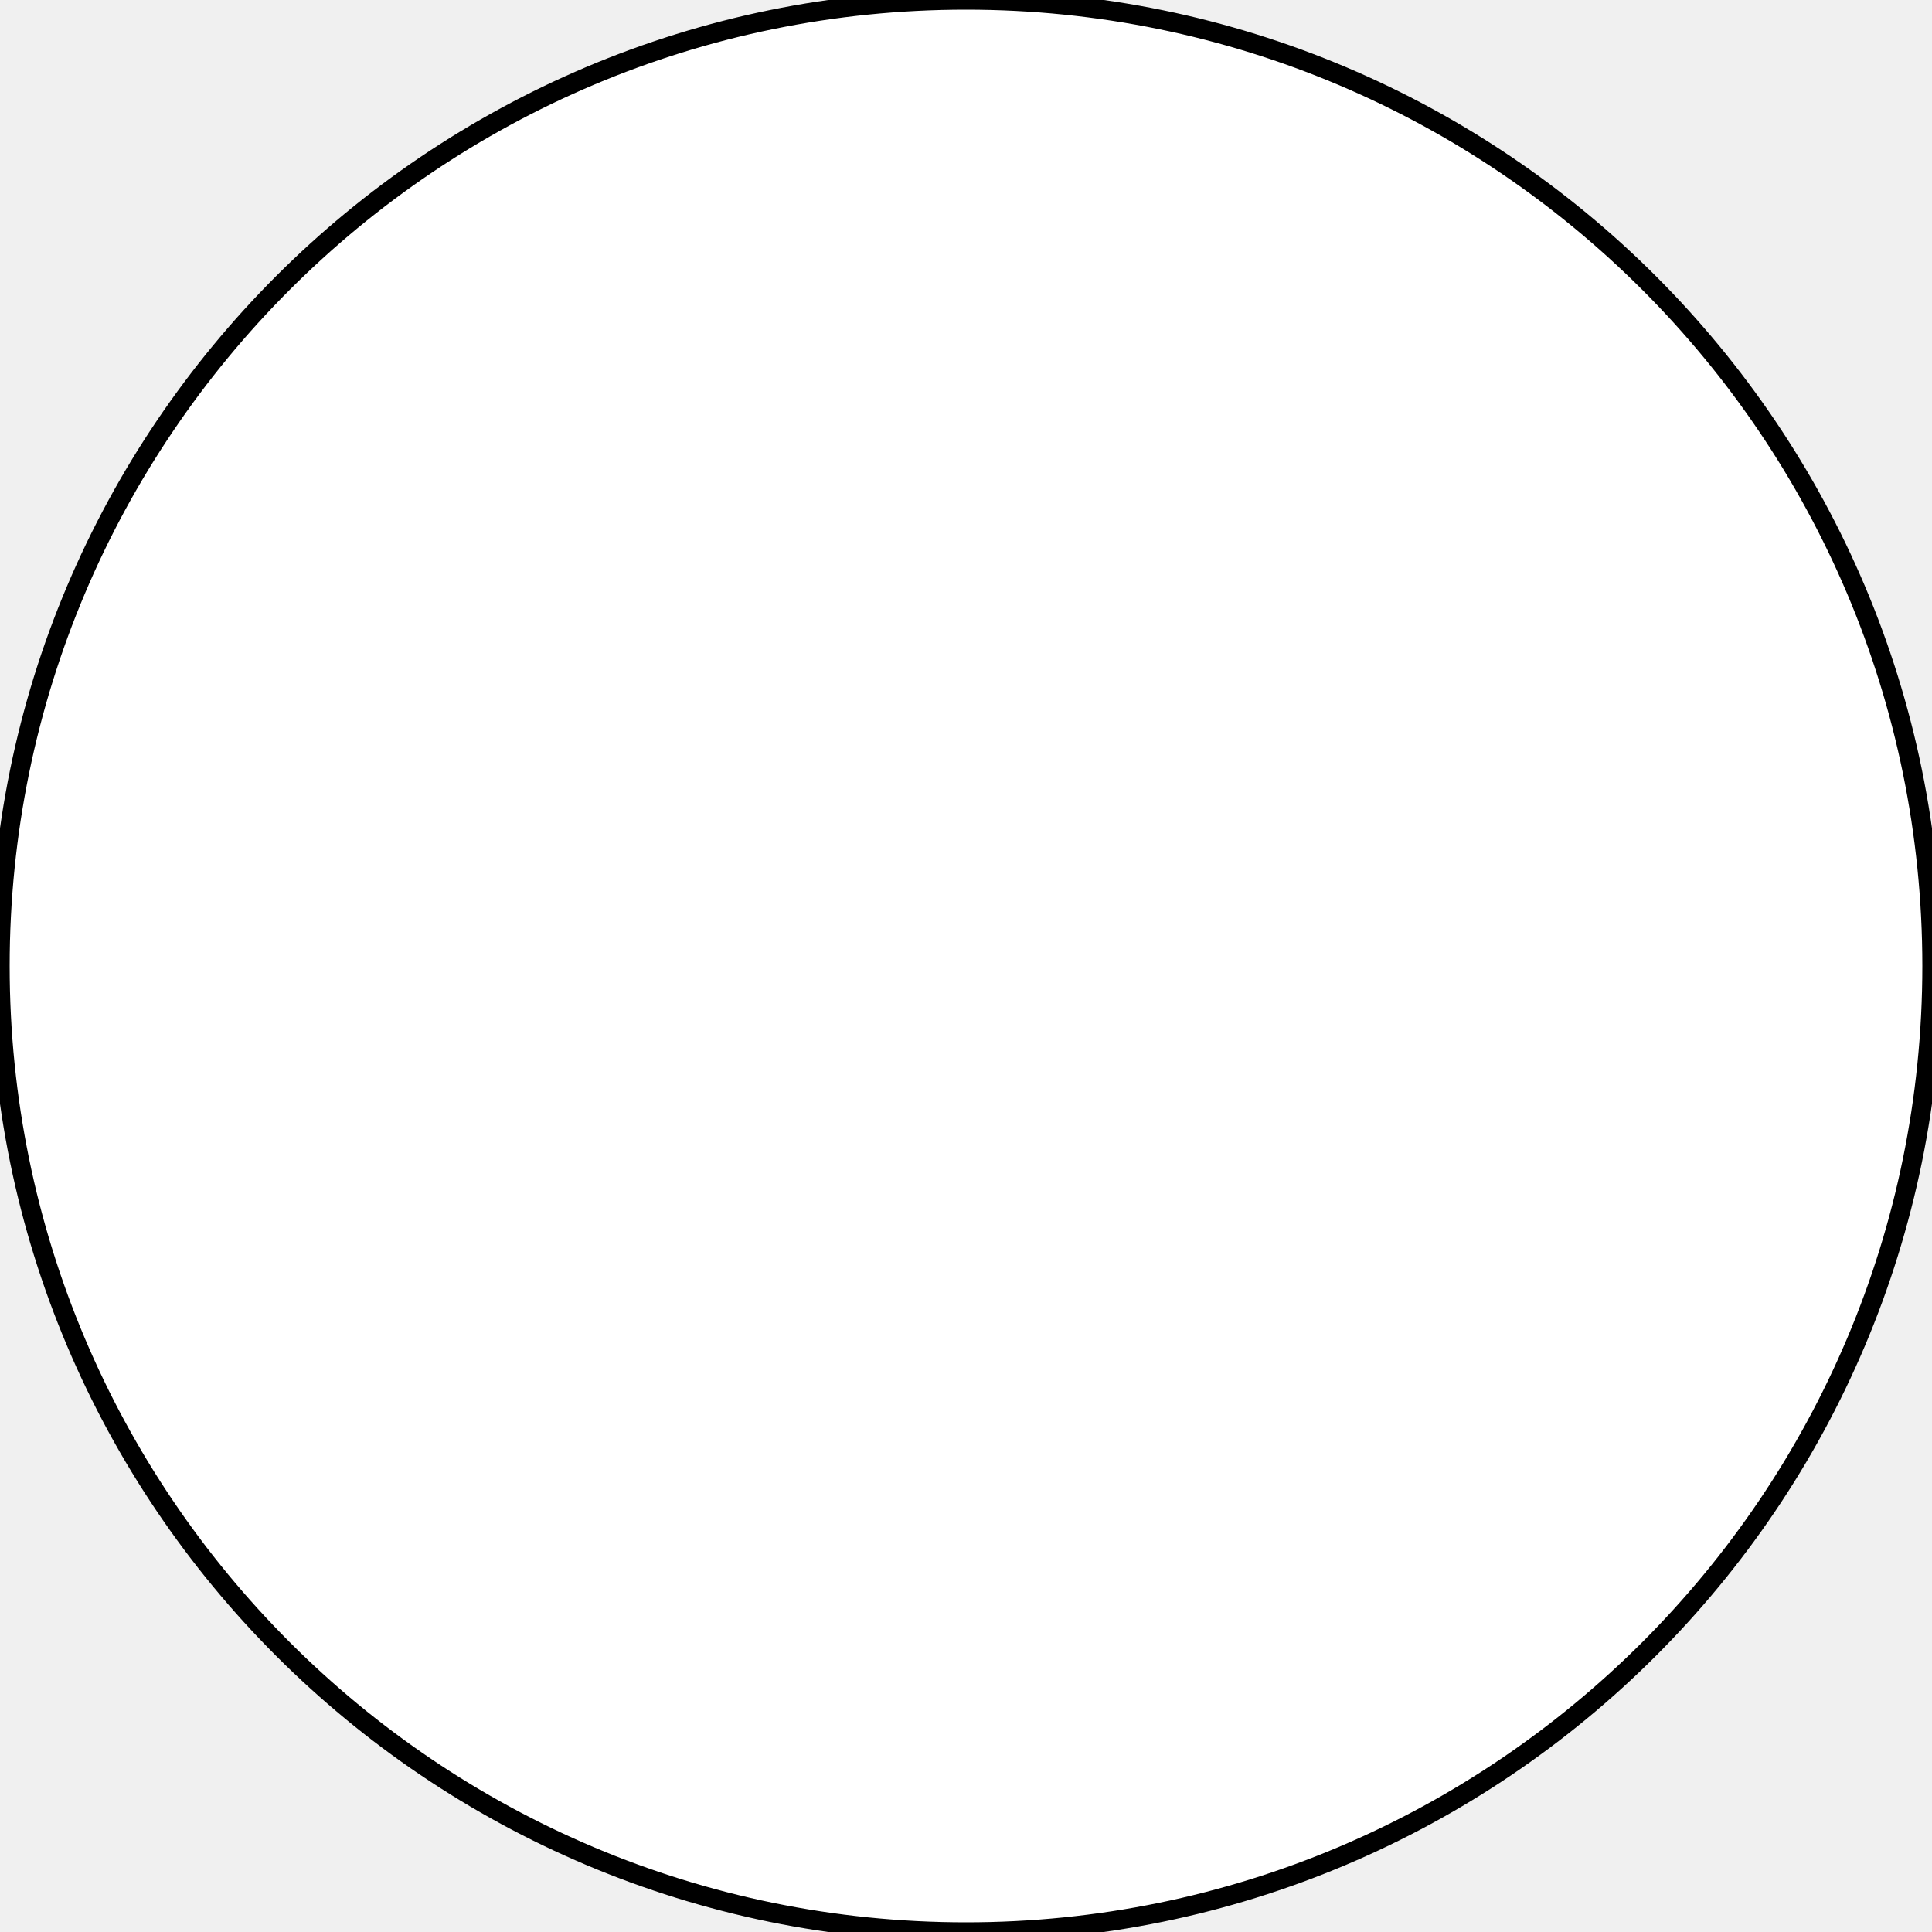
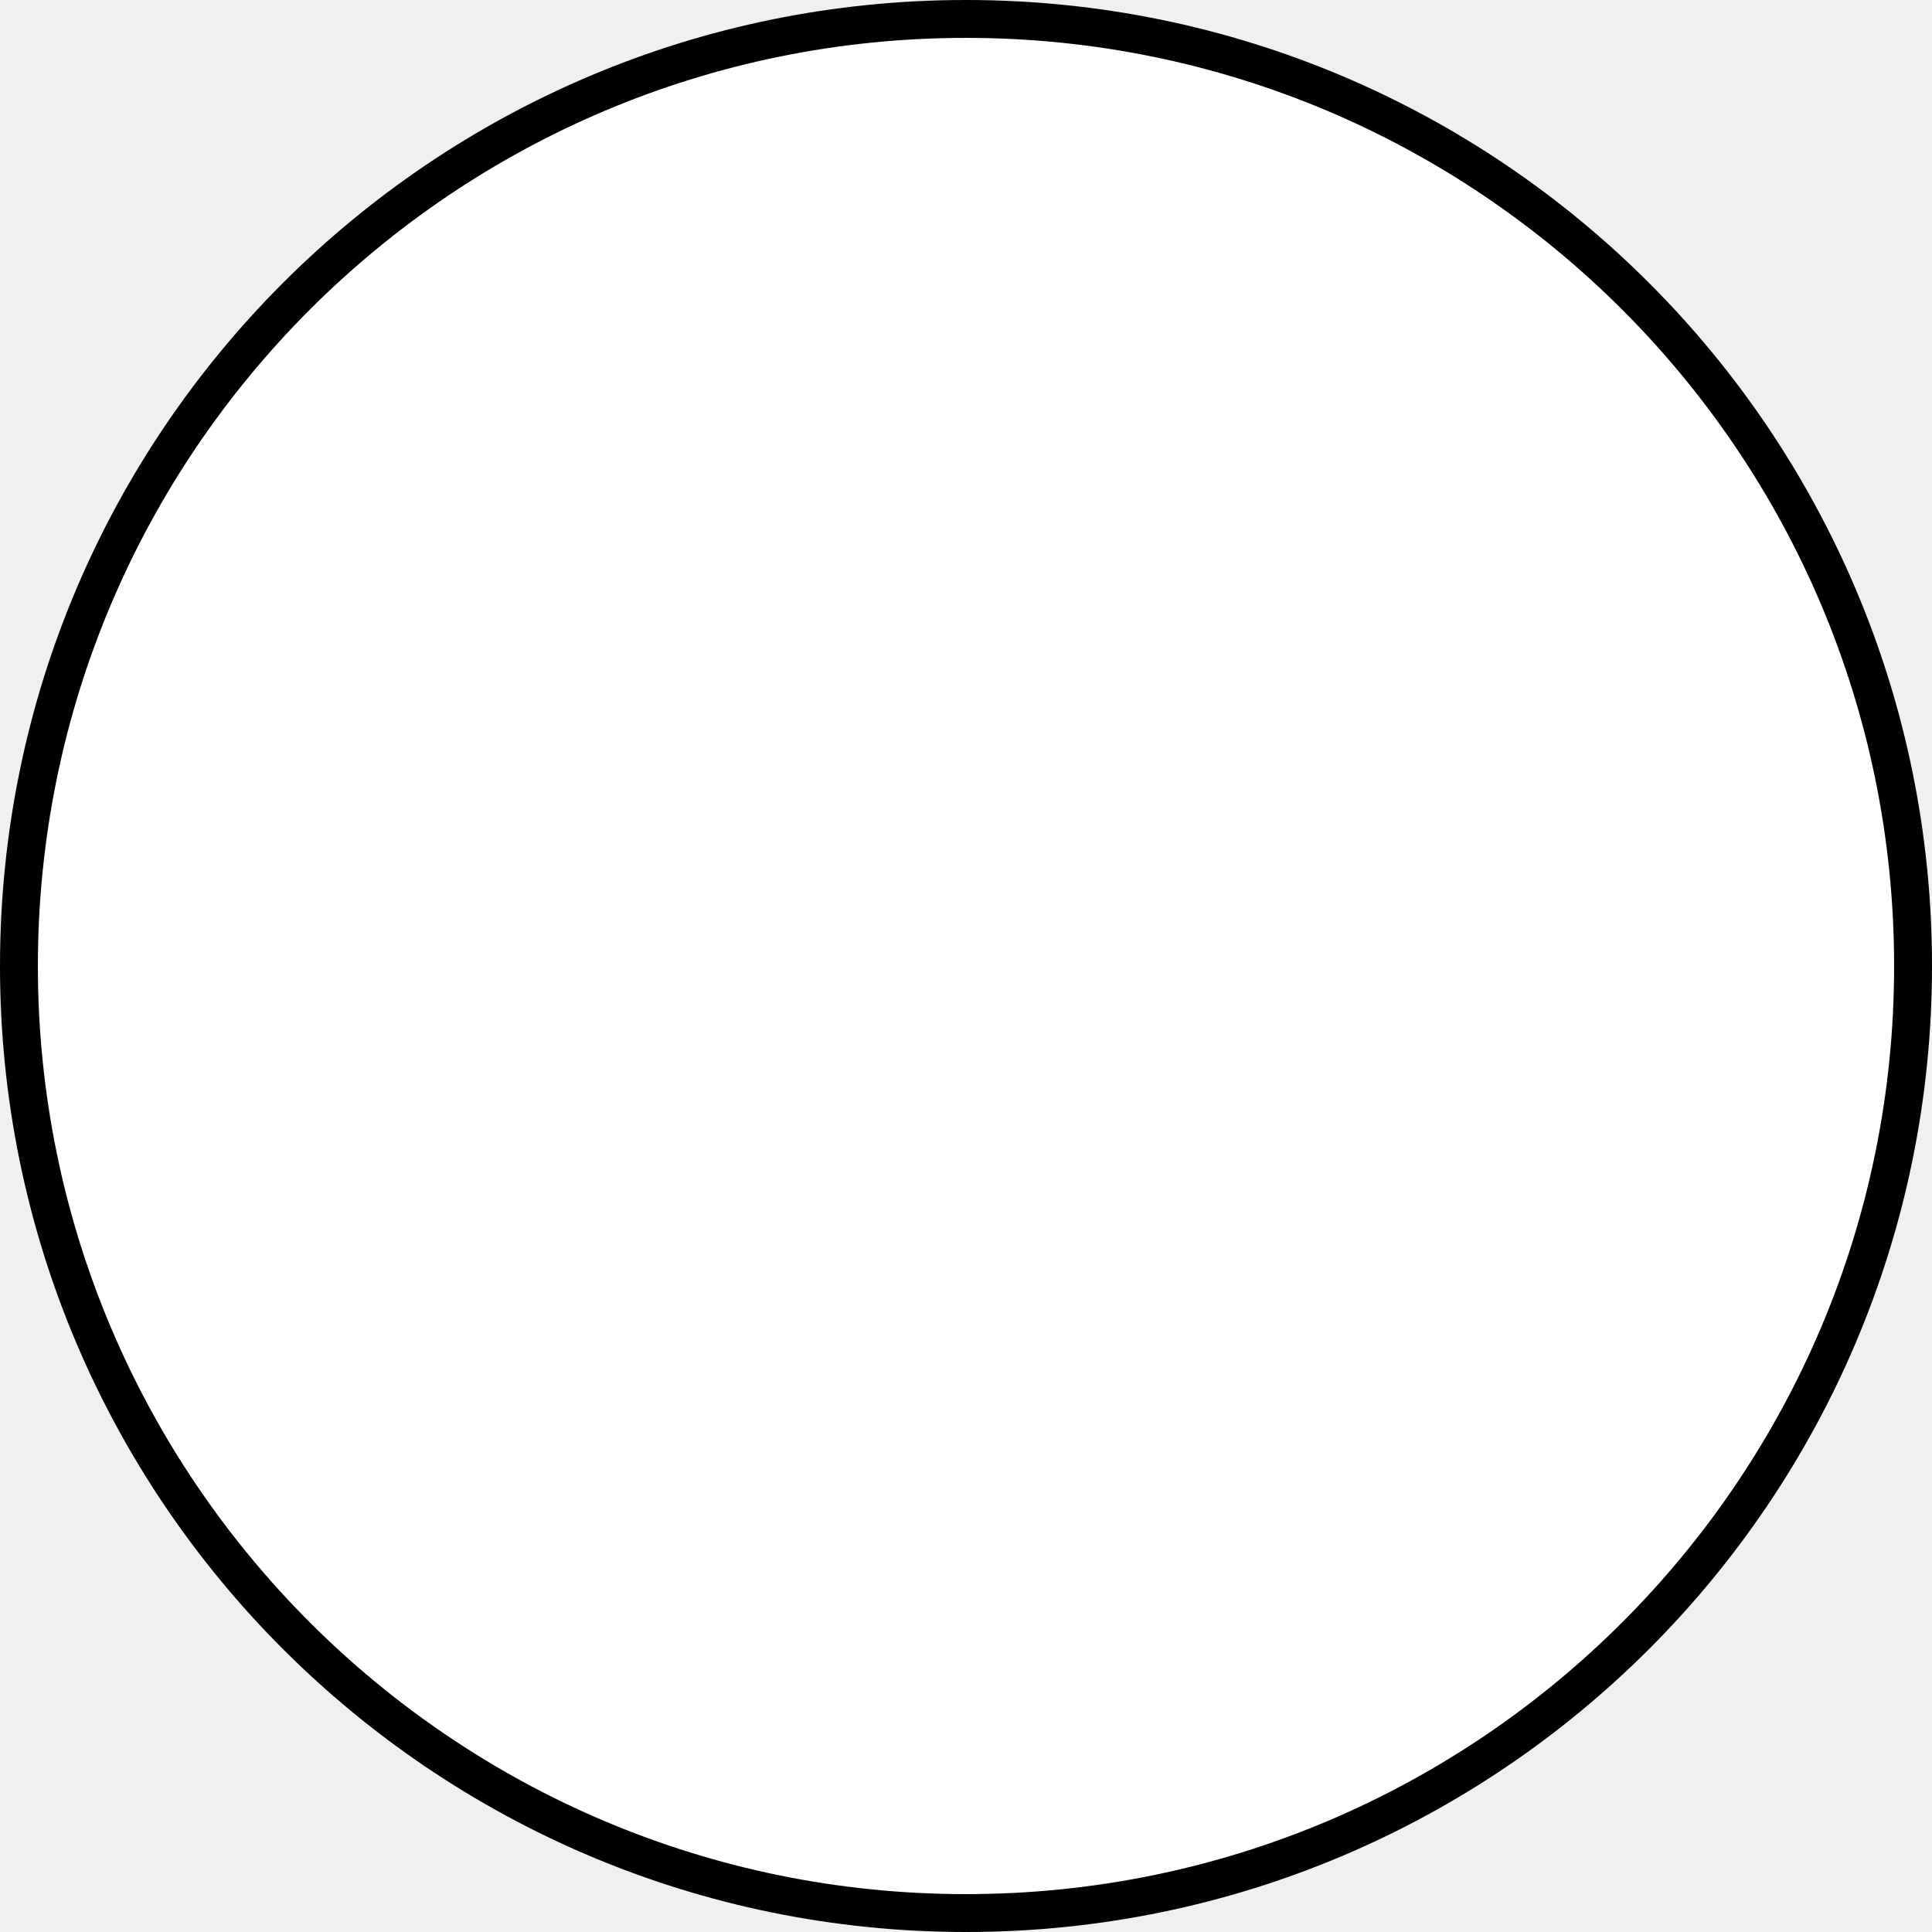
- <svg xmlns="http://www.w3.org/2000/svg" viewBox="0 0 100 100">
+ <svg xmlns="http://www.w3.org/2000/svg" viewBox="-1 -1 102 102">
  <g>
-     <circle cx="50" cy="50" r="50" fill="white" stroke="#000" />
+     <circle cx="50" cy="50" r="50" fill="white" stroke="#000" stroke-width="2" />
  </g>
  <text class="name" x="50" y="50" font-family="monospace" font-size="20" text-anchor="middle" fill="#000">
 </text>
</svg>
